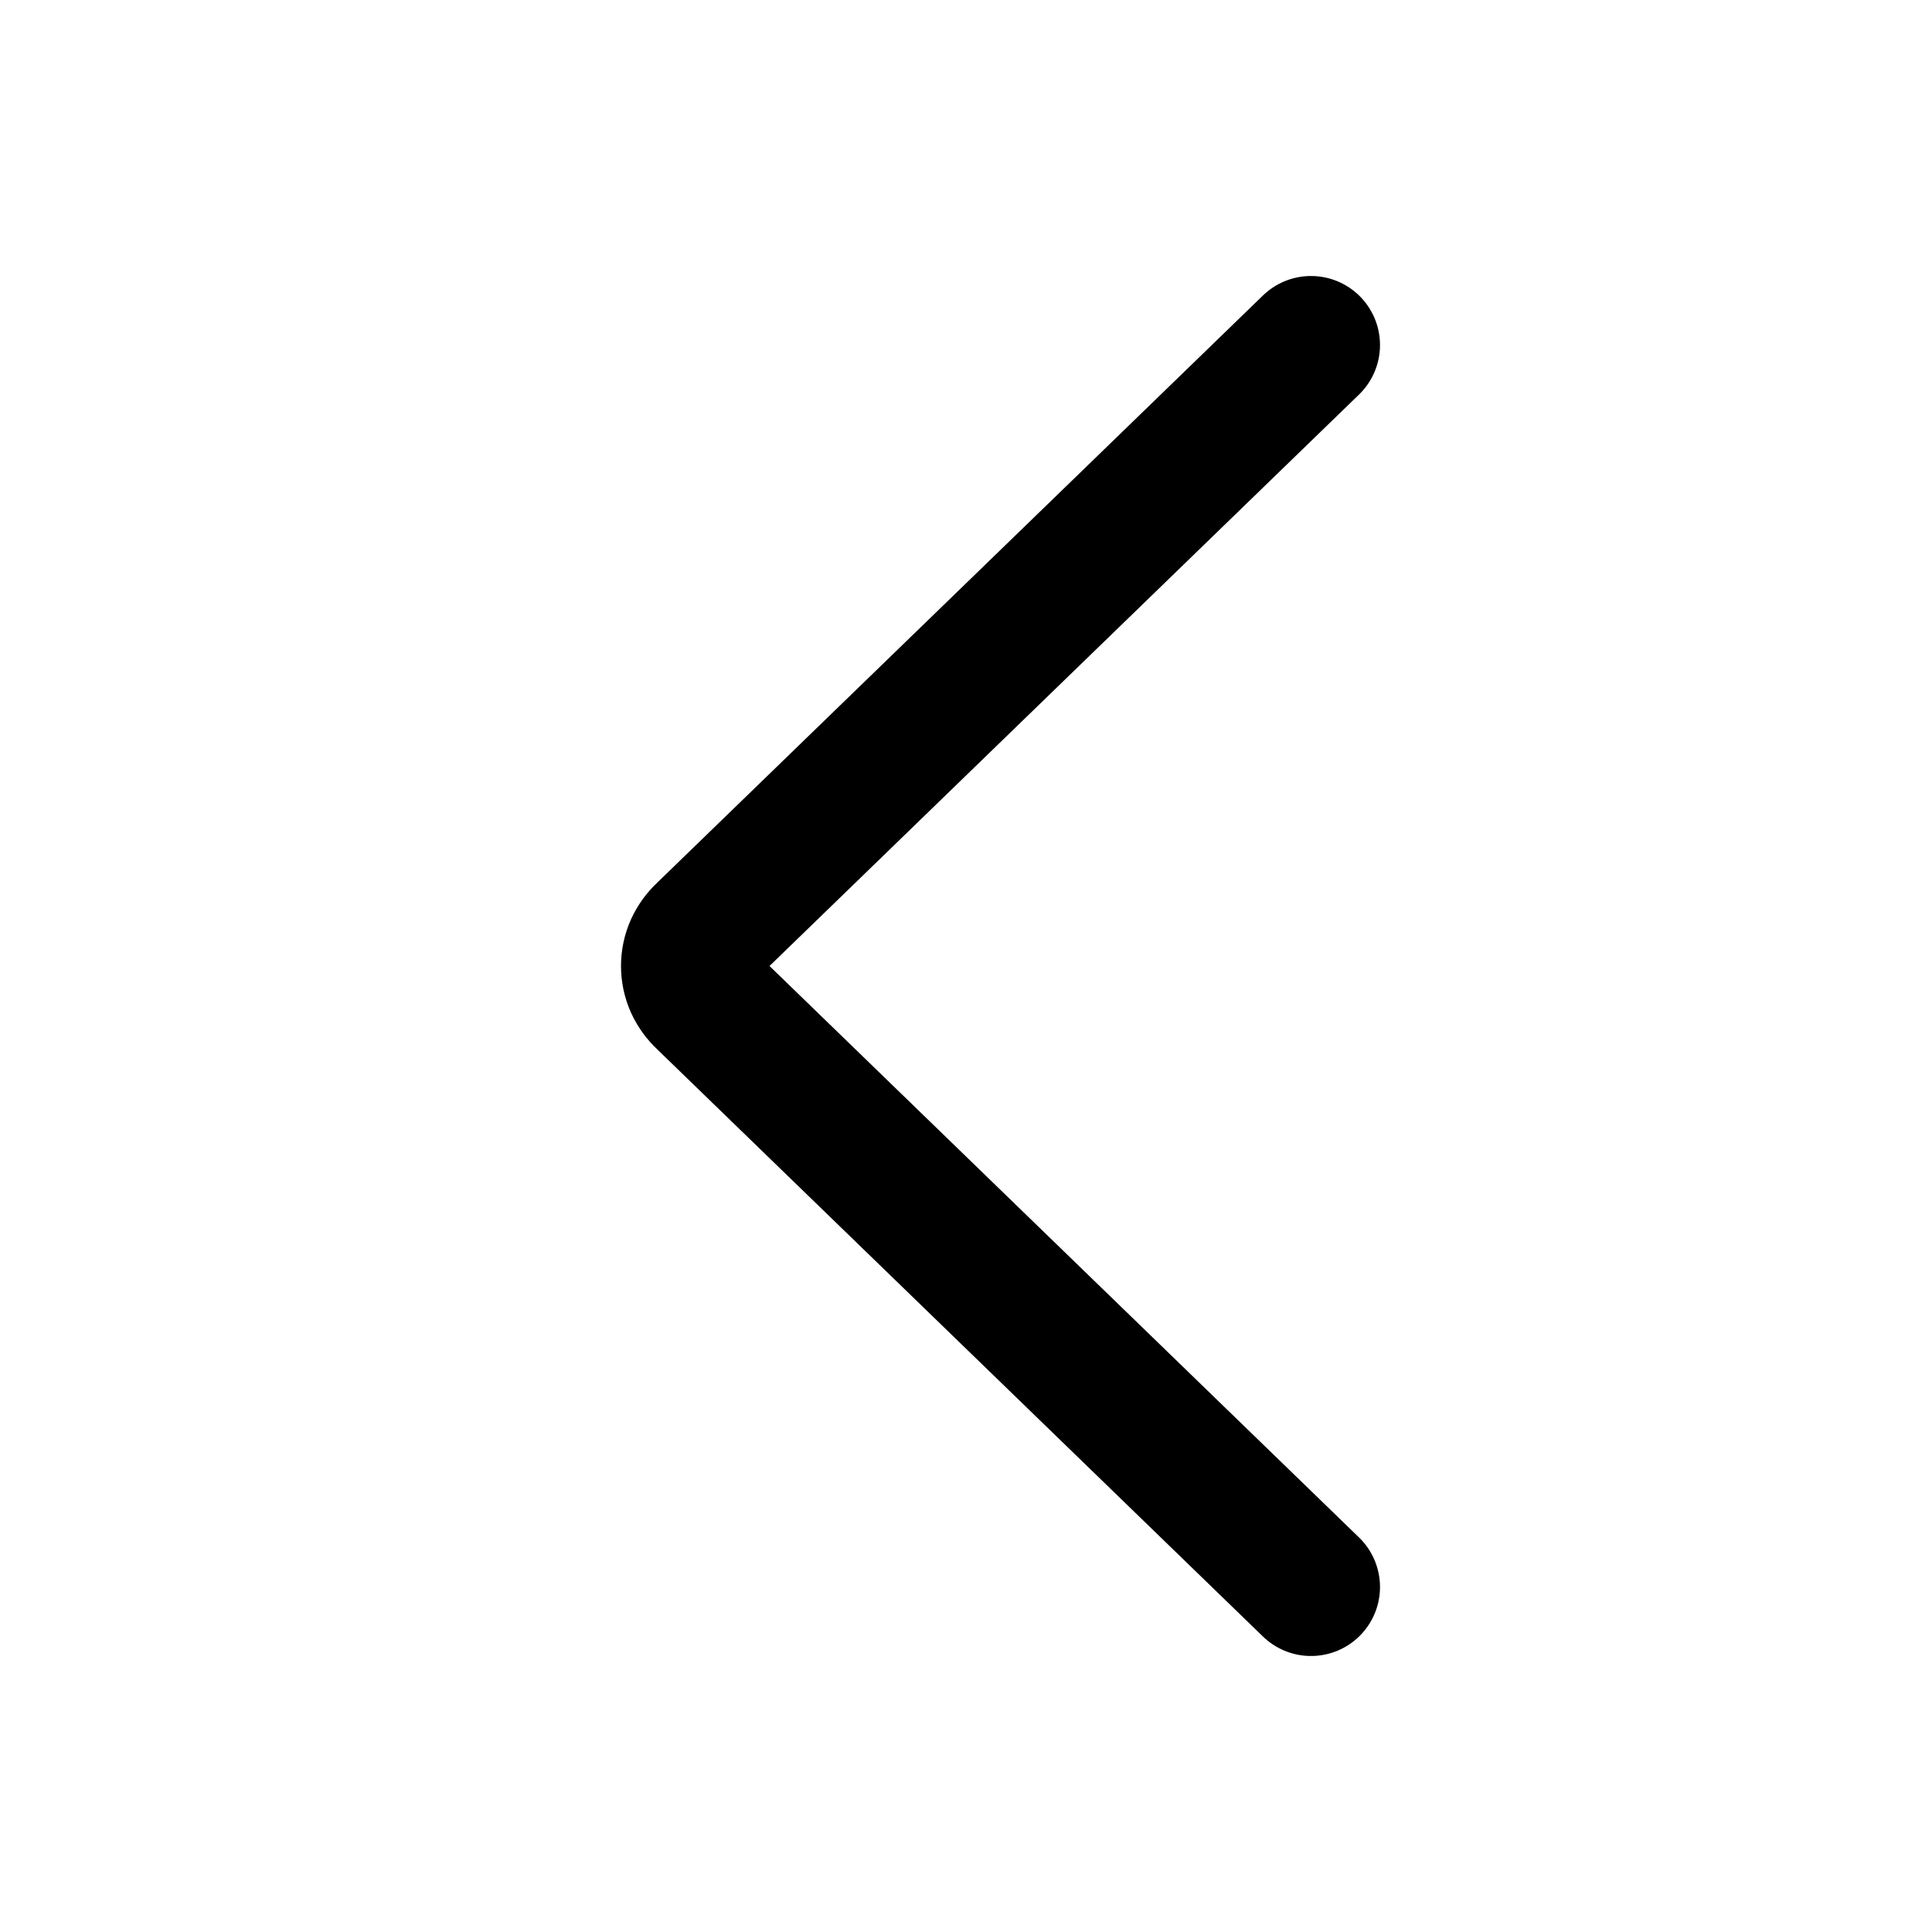
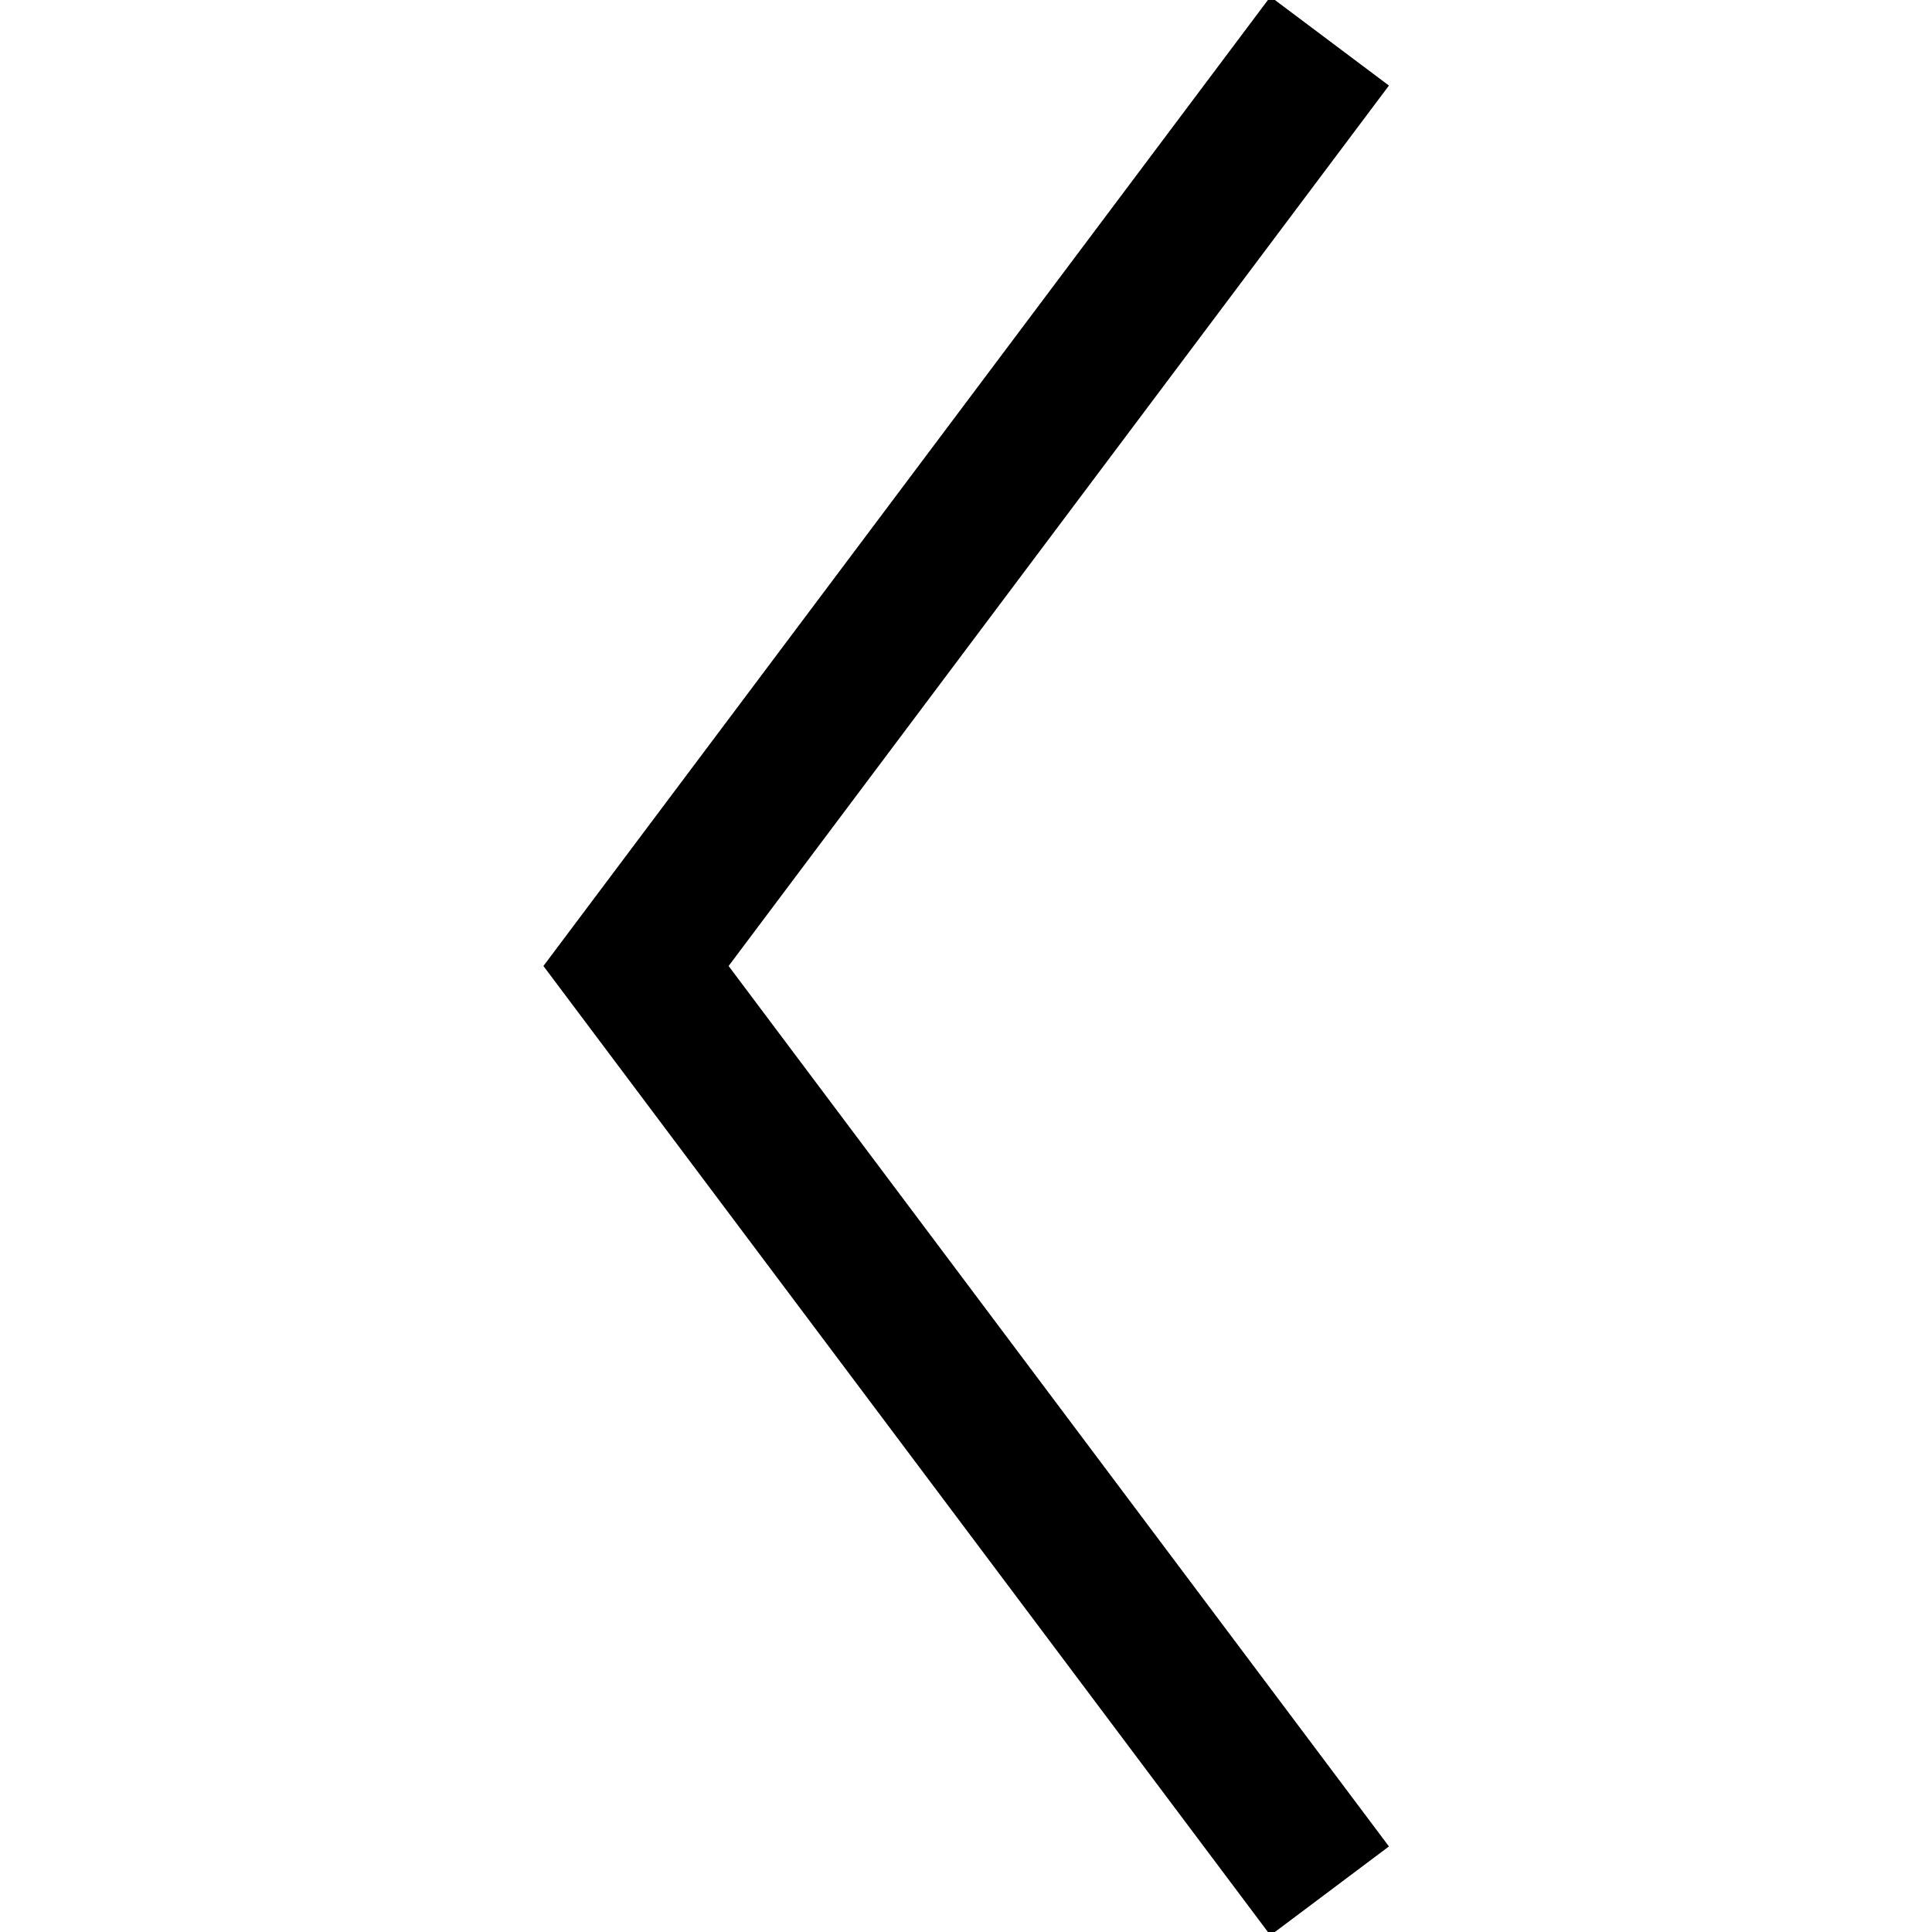
- <svg xmlns="http://www.w3.org/2000/svg" viewBox="0 0 28 28" fill="none">
-   <path d="M19 5L10.216 13.515C10.148 13.578 10.094 13.653 10.056 13.736C10.019 13.819 10 13.909 10 14C10 14.091 10.019 14.181 10.056 14.264C10.094 14.347 10.148 14.422 10.216 14.485L19 23" stroke="#000001" stroke-width="2" stroke-linecap="round" stroke-linejoin="round" />
+ <svg xmlns="http://www.w3.org/2000/svg" fill="current" version="1.1" id="Layer_1" viewBox="0 0 404.258 404.258" xml:space="preserve" stroke="#000000">
+   <g id="SVGRepo_bgCarrier" stroke-width="2" />
+   <g id="SVGRepo_tracerCarrier" stroke-linecap="round" stroke-linejoin="round" />
+   <g id="SVGRepo_iconCarrier">
+     <polygon points="289.927,18 265.927,0 114.331,202.129 265.927,404.258 289.927,386.258 151.831,202.129 " />
+   </g>
</svg>
